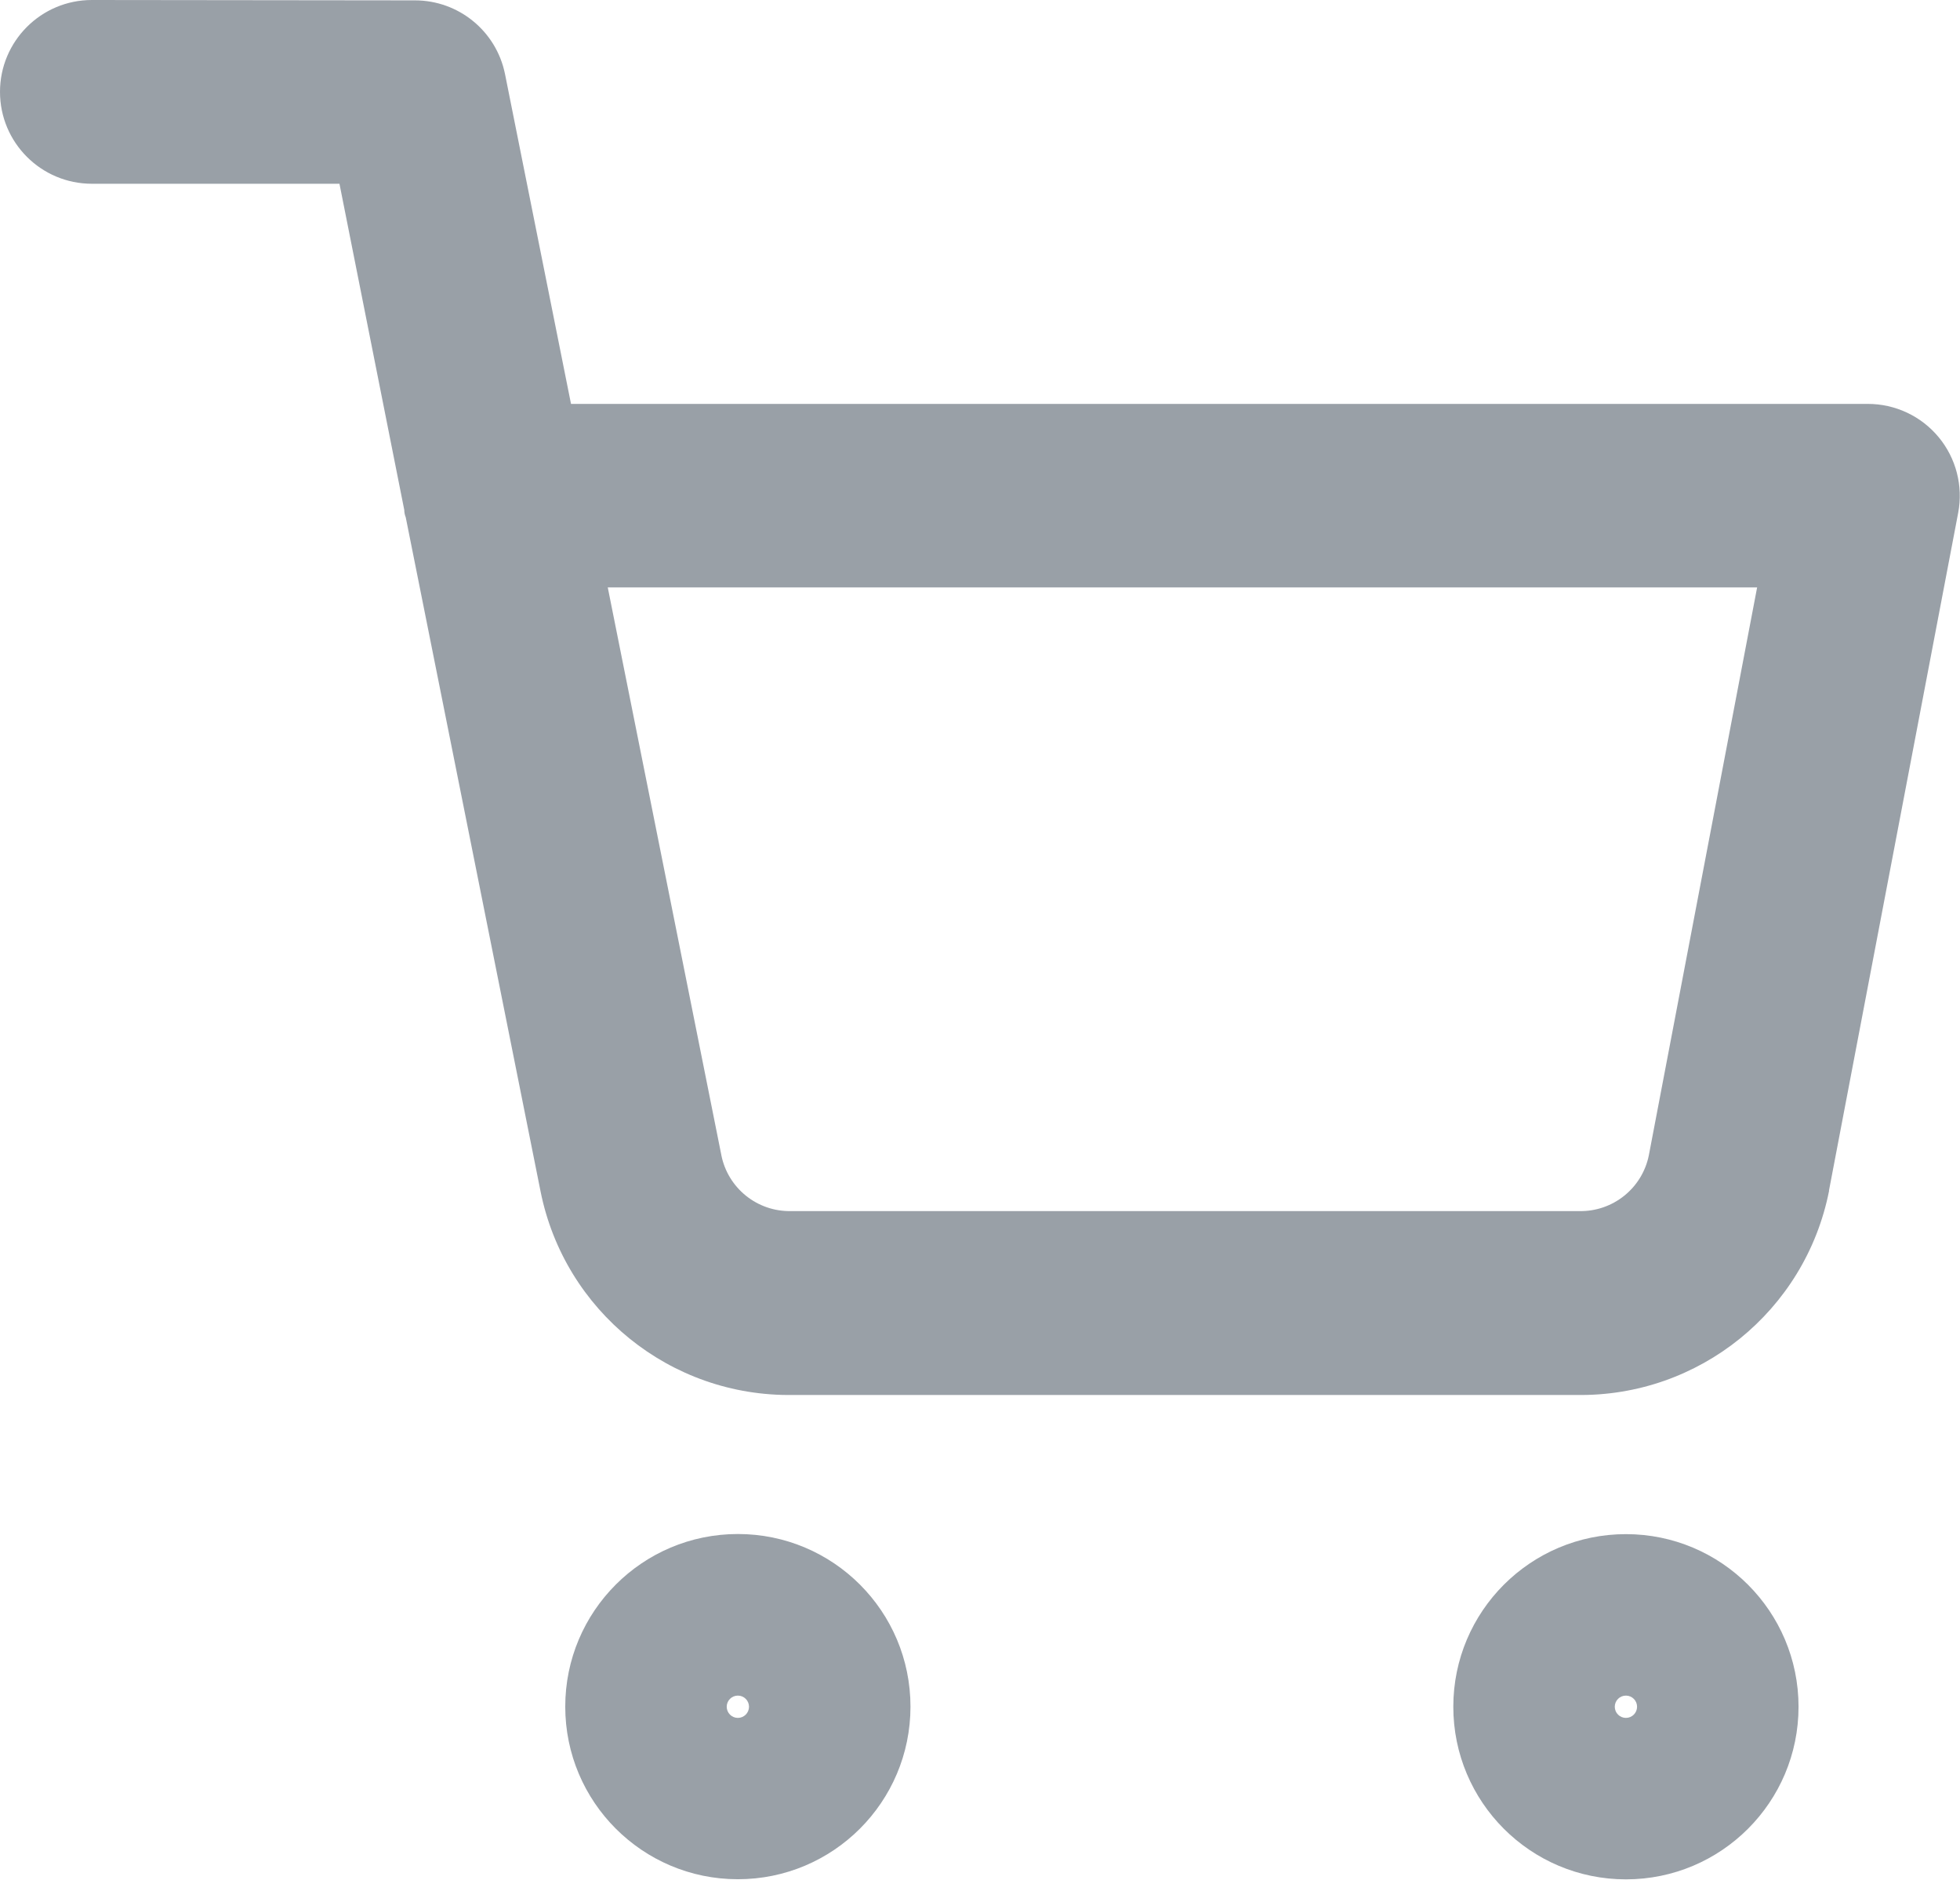
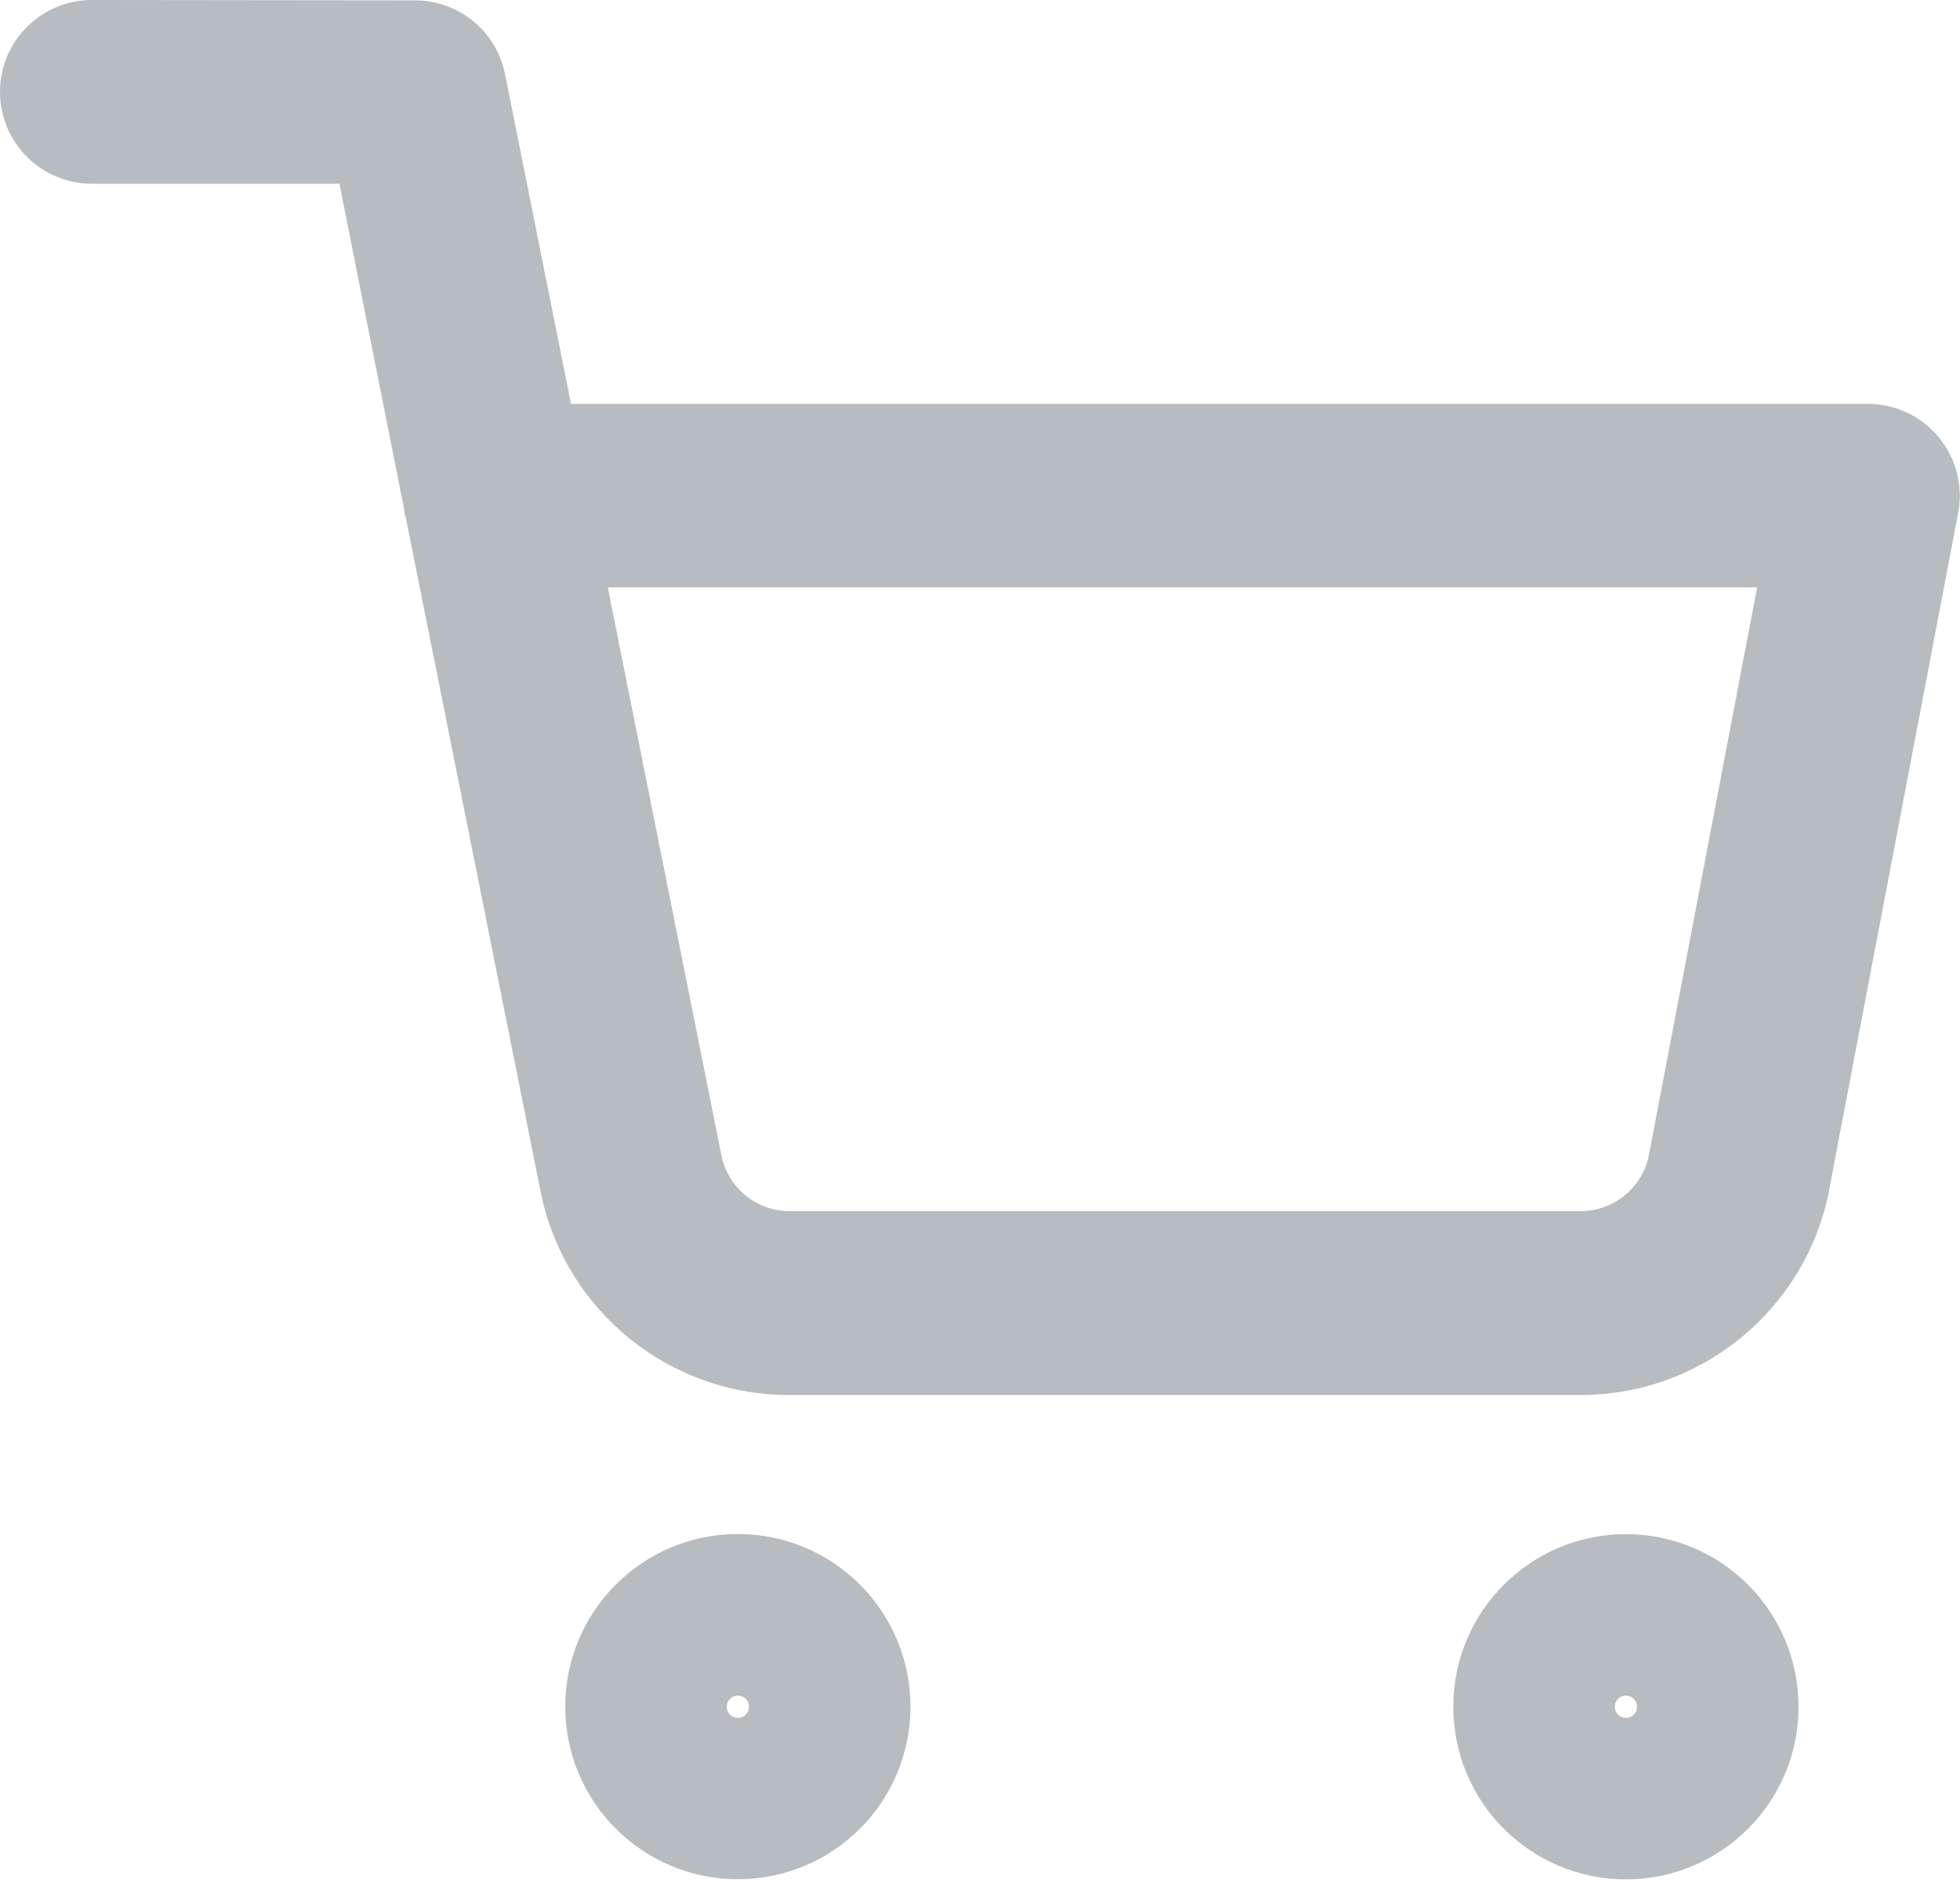
<svg xmlns="http://www.w3.org/2000/svg" viewBox="0 0 15.999 15.34">
  <g id="Cart" opacity="0.7">
-     <path id="Cart-2" data-name="Cart" d="M1.75,2.33a.75.75,0,0,0,0,1.5H3.771L4.3,6.493q0,.03.012.06l1.1,5.5h0a2.068,2.068,0,0,0,2.06,1.664H13.87a2.068,2.068,0,0,0,2.06-1.665h0v-.006l1.054-5.529a.75.75,0,0,0-.737-.89H5.661L5.122,2.933a.75.75,0,0,0-.735-.6Zm5.138,9.428L5.961,7.125h9.382l-.884,4.636a.568.568,0,0,1-.568.455H7.456a.568.568,0,0,1-.568-.457Zm.135,4.595a.091.091,0,1,0-.091-.091A.091.091,0,0,0,7.022,16.353Zm-1.409-.091A1.409,1.409,0,1,1,7.022,17.67,1.409,1.409,0,0,1,5.614,16.261Zm8.658.091a.091.091,0,1,0-.091-.091A.091.091,0,0,0,14.272,16.353Zm-1.409-.091a1.409,1.409,0,1,1,1.409,1.409A1.409,1.409,0,0,1,12.863,16.261Z" transform="translate(-1 -2.33)" fill="#6e7782" fill-rule="evenodd" />
+     <path id="Cart-2" data-name="Cart" d="M1.75,2.33a.75.75,0,0,0,0,1.5H3.771L4.3,6.493q0,.03.012.06l1.1,5.5h0a2.068,2.068,0,0,0,2.06,1.664H13.87a2.068,2.068,0,0,0,2.06-1.665h0v-.006l1.054-5.529a.75.75,0,0,0-.737-.89H5.661L5.122,2.933a.75.75,0,0,0-.735-.6Zm5.138,9.428L5.961,7.125h9.382l-.884,4.636a.568.568,0,0,1-.568.455H7.456a.568.568,0,0,1-.568-.457Zm.135,4.595a.091.091,0,1,0-.091-.091A.091.091,0,0,0,7.022,16.353Zm-1.409-.091A1.409,1.409,0,1,1,7.022,17.67,1.409,1.409,0,0,1,5.614,16.261Zm8.658.091a.091.091,0,1,0-.091-.091A.091.091,0,0,0,14.272,16.353Zm-1.409-.091a1.409,1.409,0,1,1,1.409,1.409A1.409,1.409,0,0,1,12.863,16.261Z" transform="translate(-1 -2.33)" fill="#999fa7" fill-rule="evenodd" />
  </g>
</svg>
